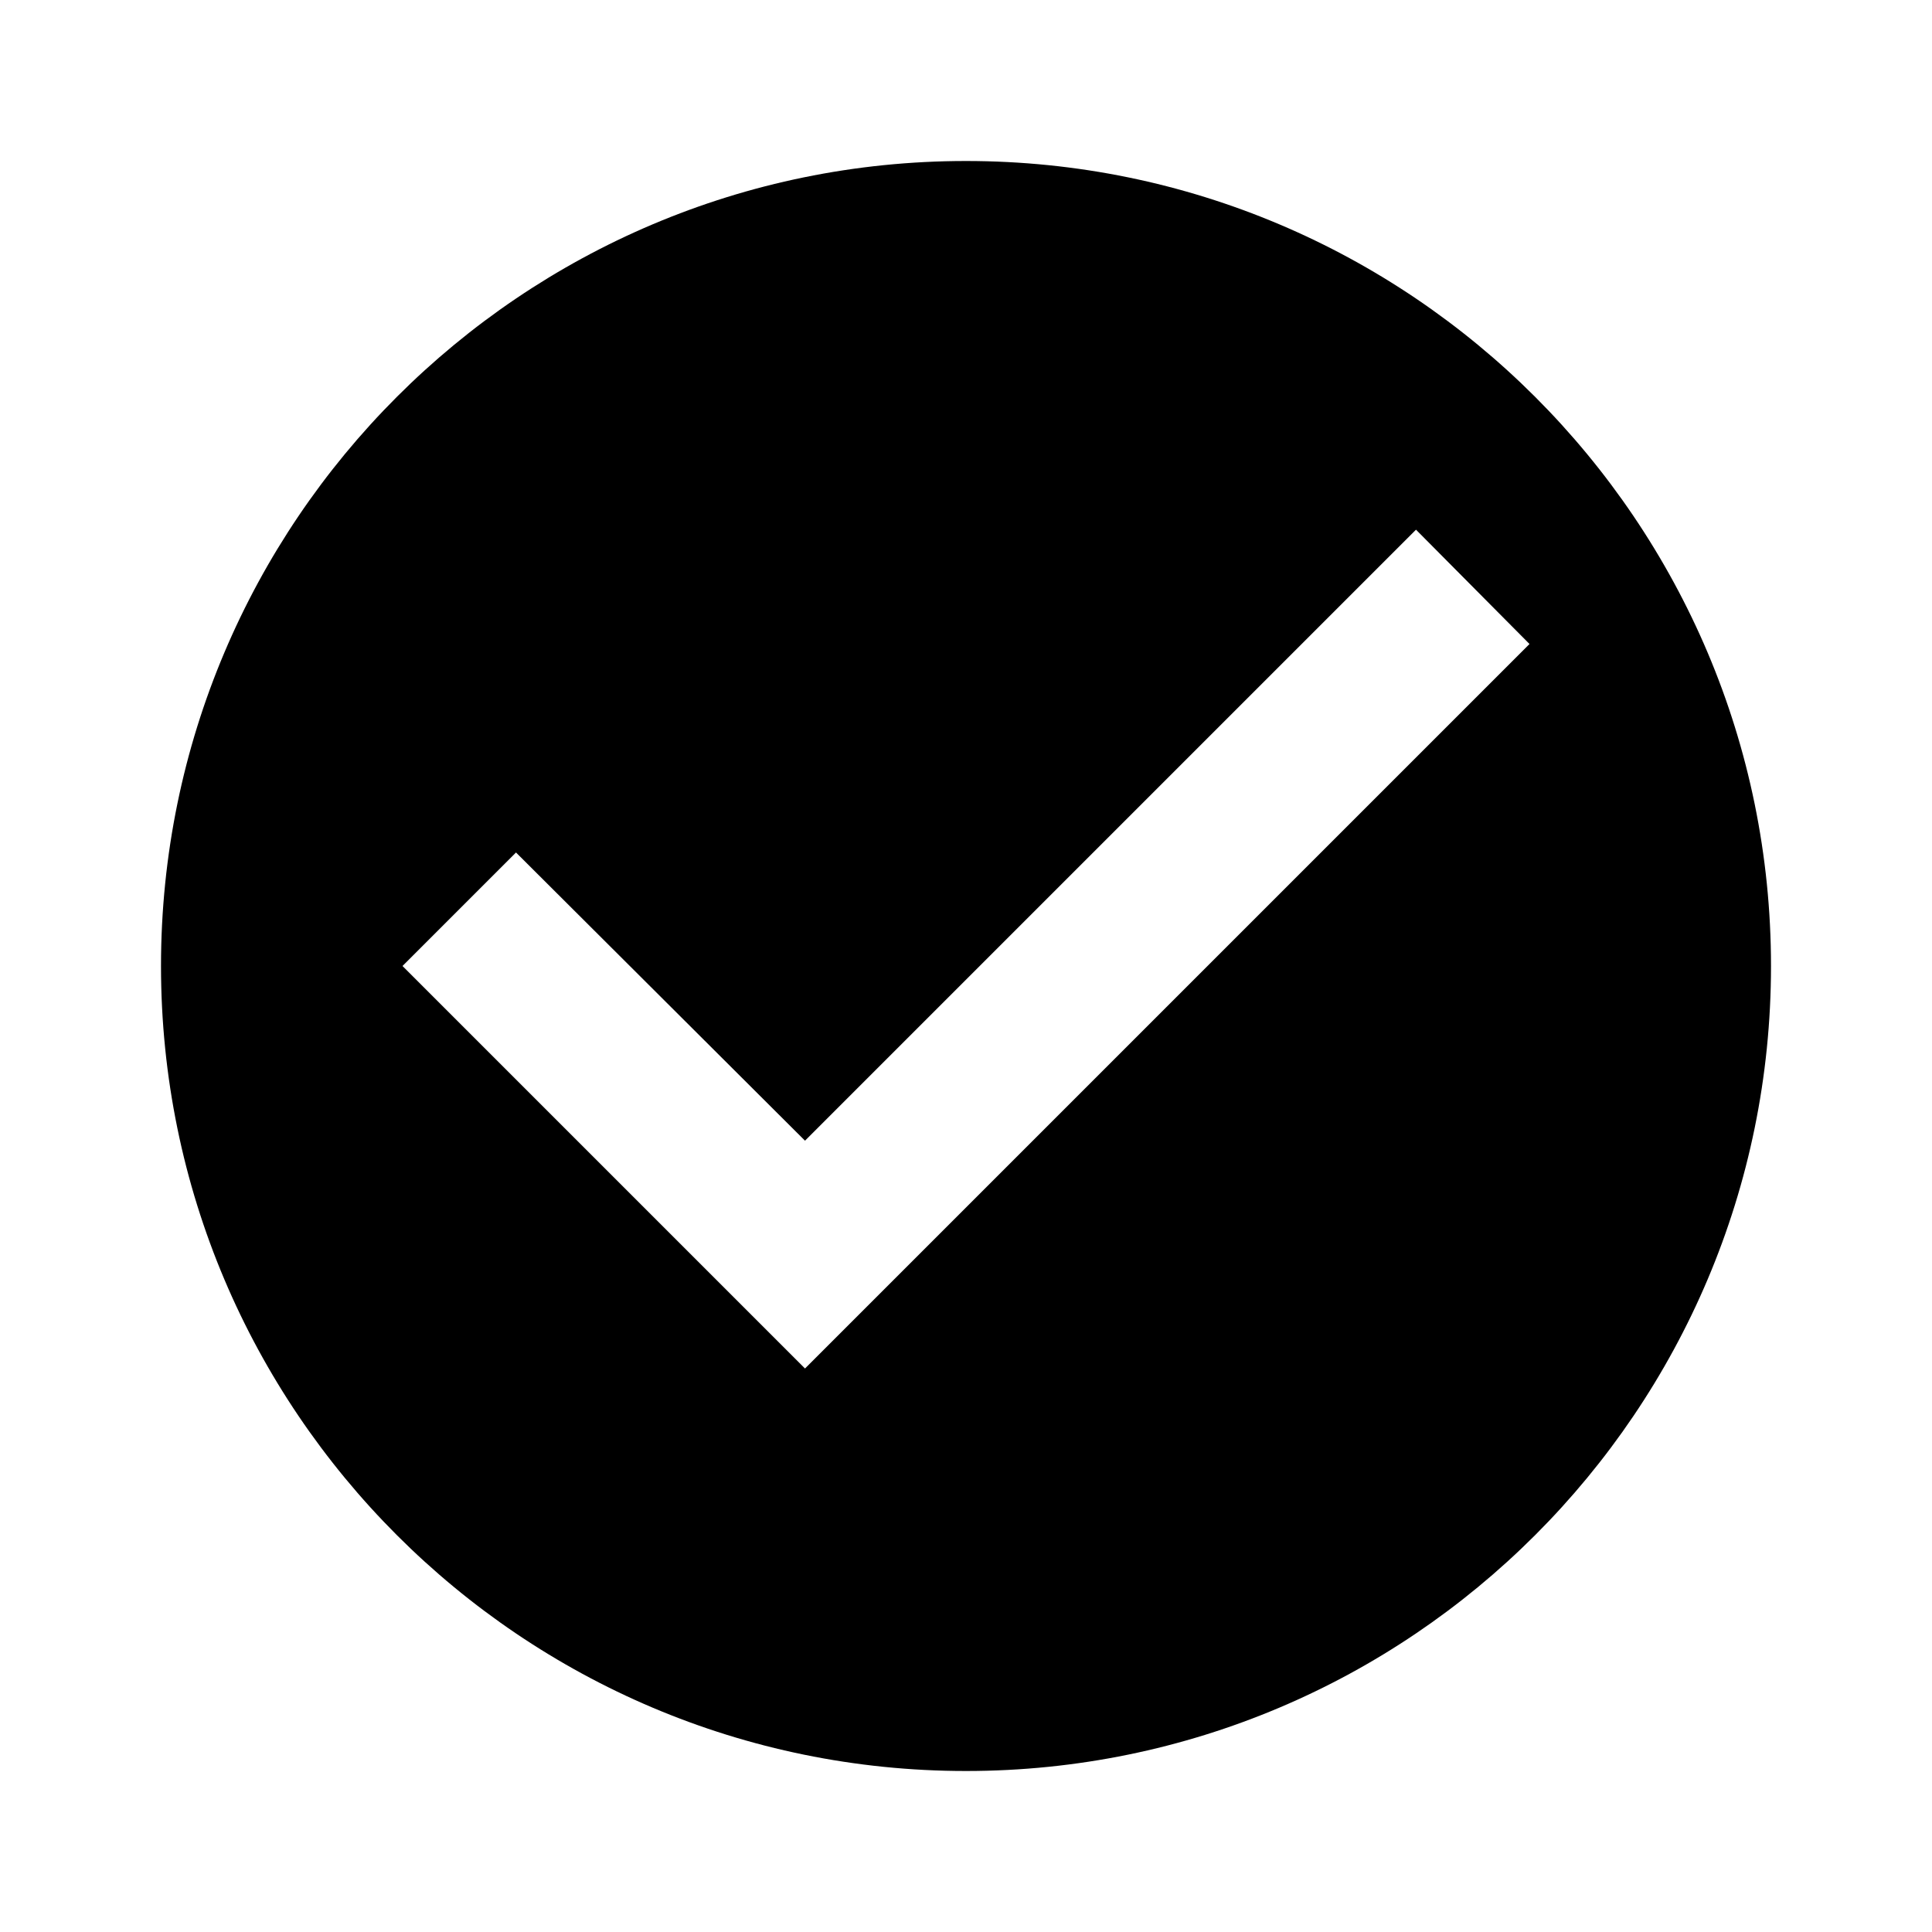
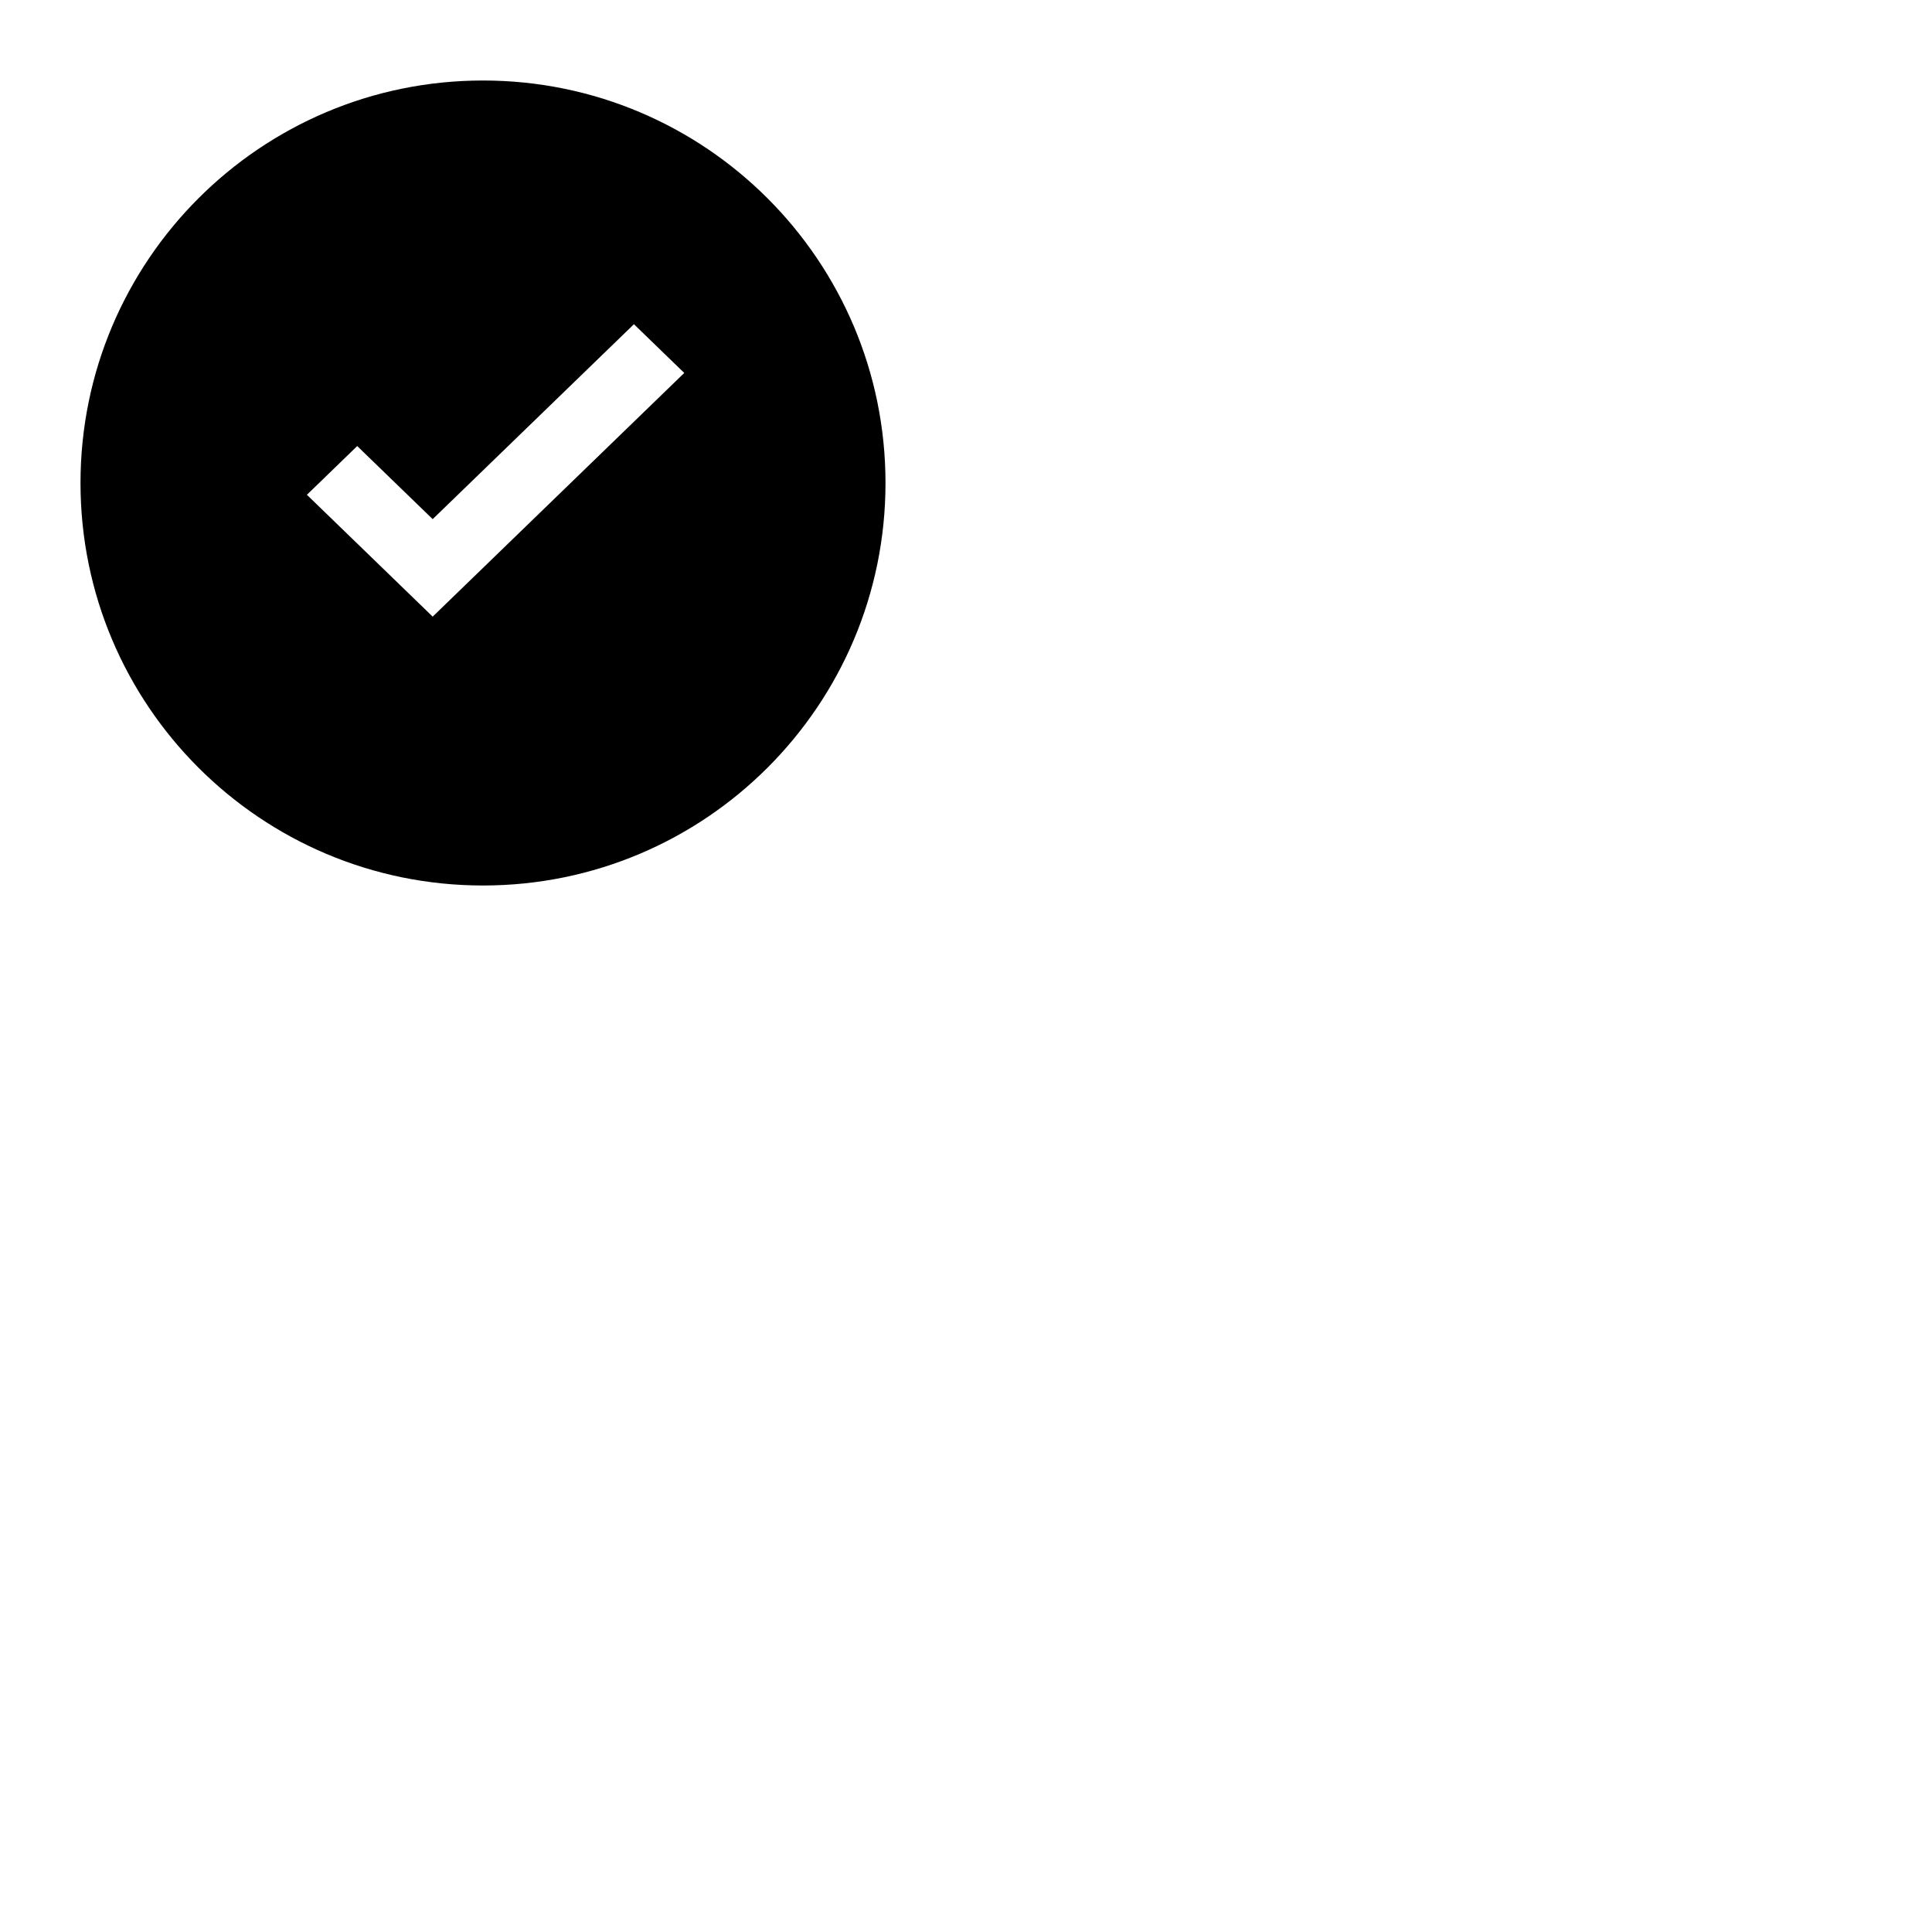
- <svg xmlns="http://www.w3.org/2000/svg" width="24" height="24">
-   <path d="M12 2C6.48 2 2 6.48 2 12s4.48 10 10 10 10-4.48 10-10S17.52 2 12 2zm-2 15l-5-5 1.41-1.41L10 14.17l7.59-7.59L19 8l-9 9z" />
+ <svg xmlns="http://www.w3.org/2000/svg" width="48" height="48">
+   <path d="M12 2C17.523 2 22 6.477 22 12 22 17.523 17.523 22 12 22 6.477 22 2 17.523 2 12 2 6.477 6.477 2 12 2ZM15.75 8.055 10.75 12.898 8.875 11.082 7.625 12.293 10.75 15.32 17 9.266 15.75 8.055Z" />
</svg>
